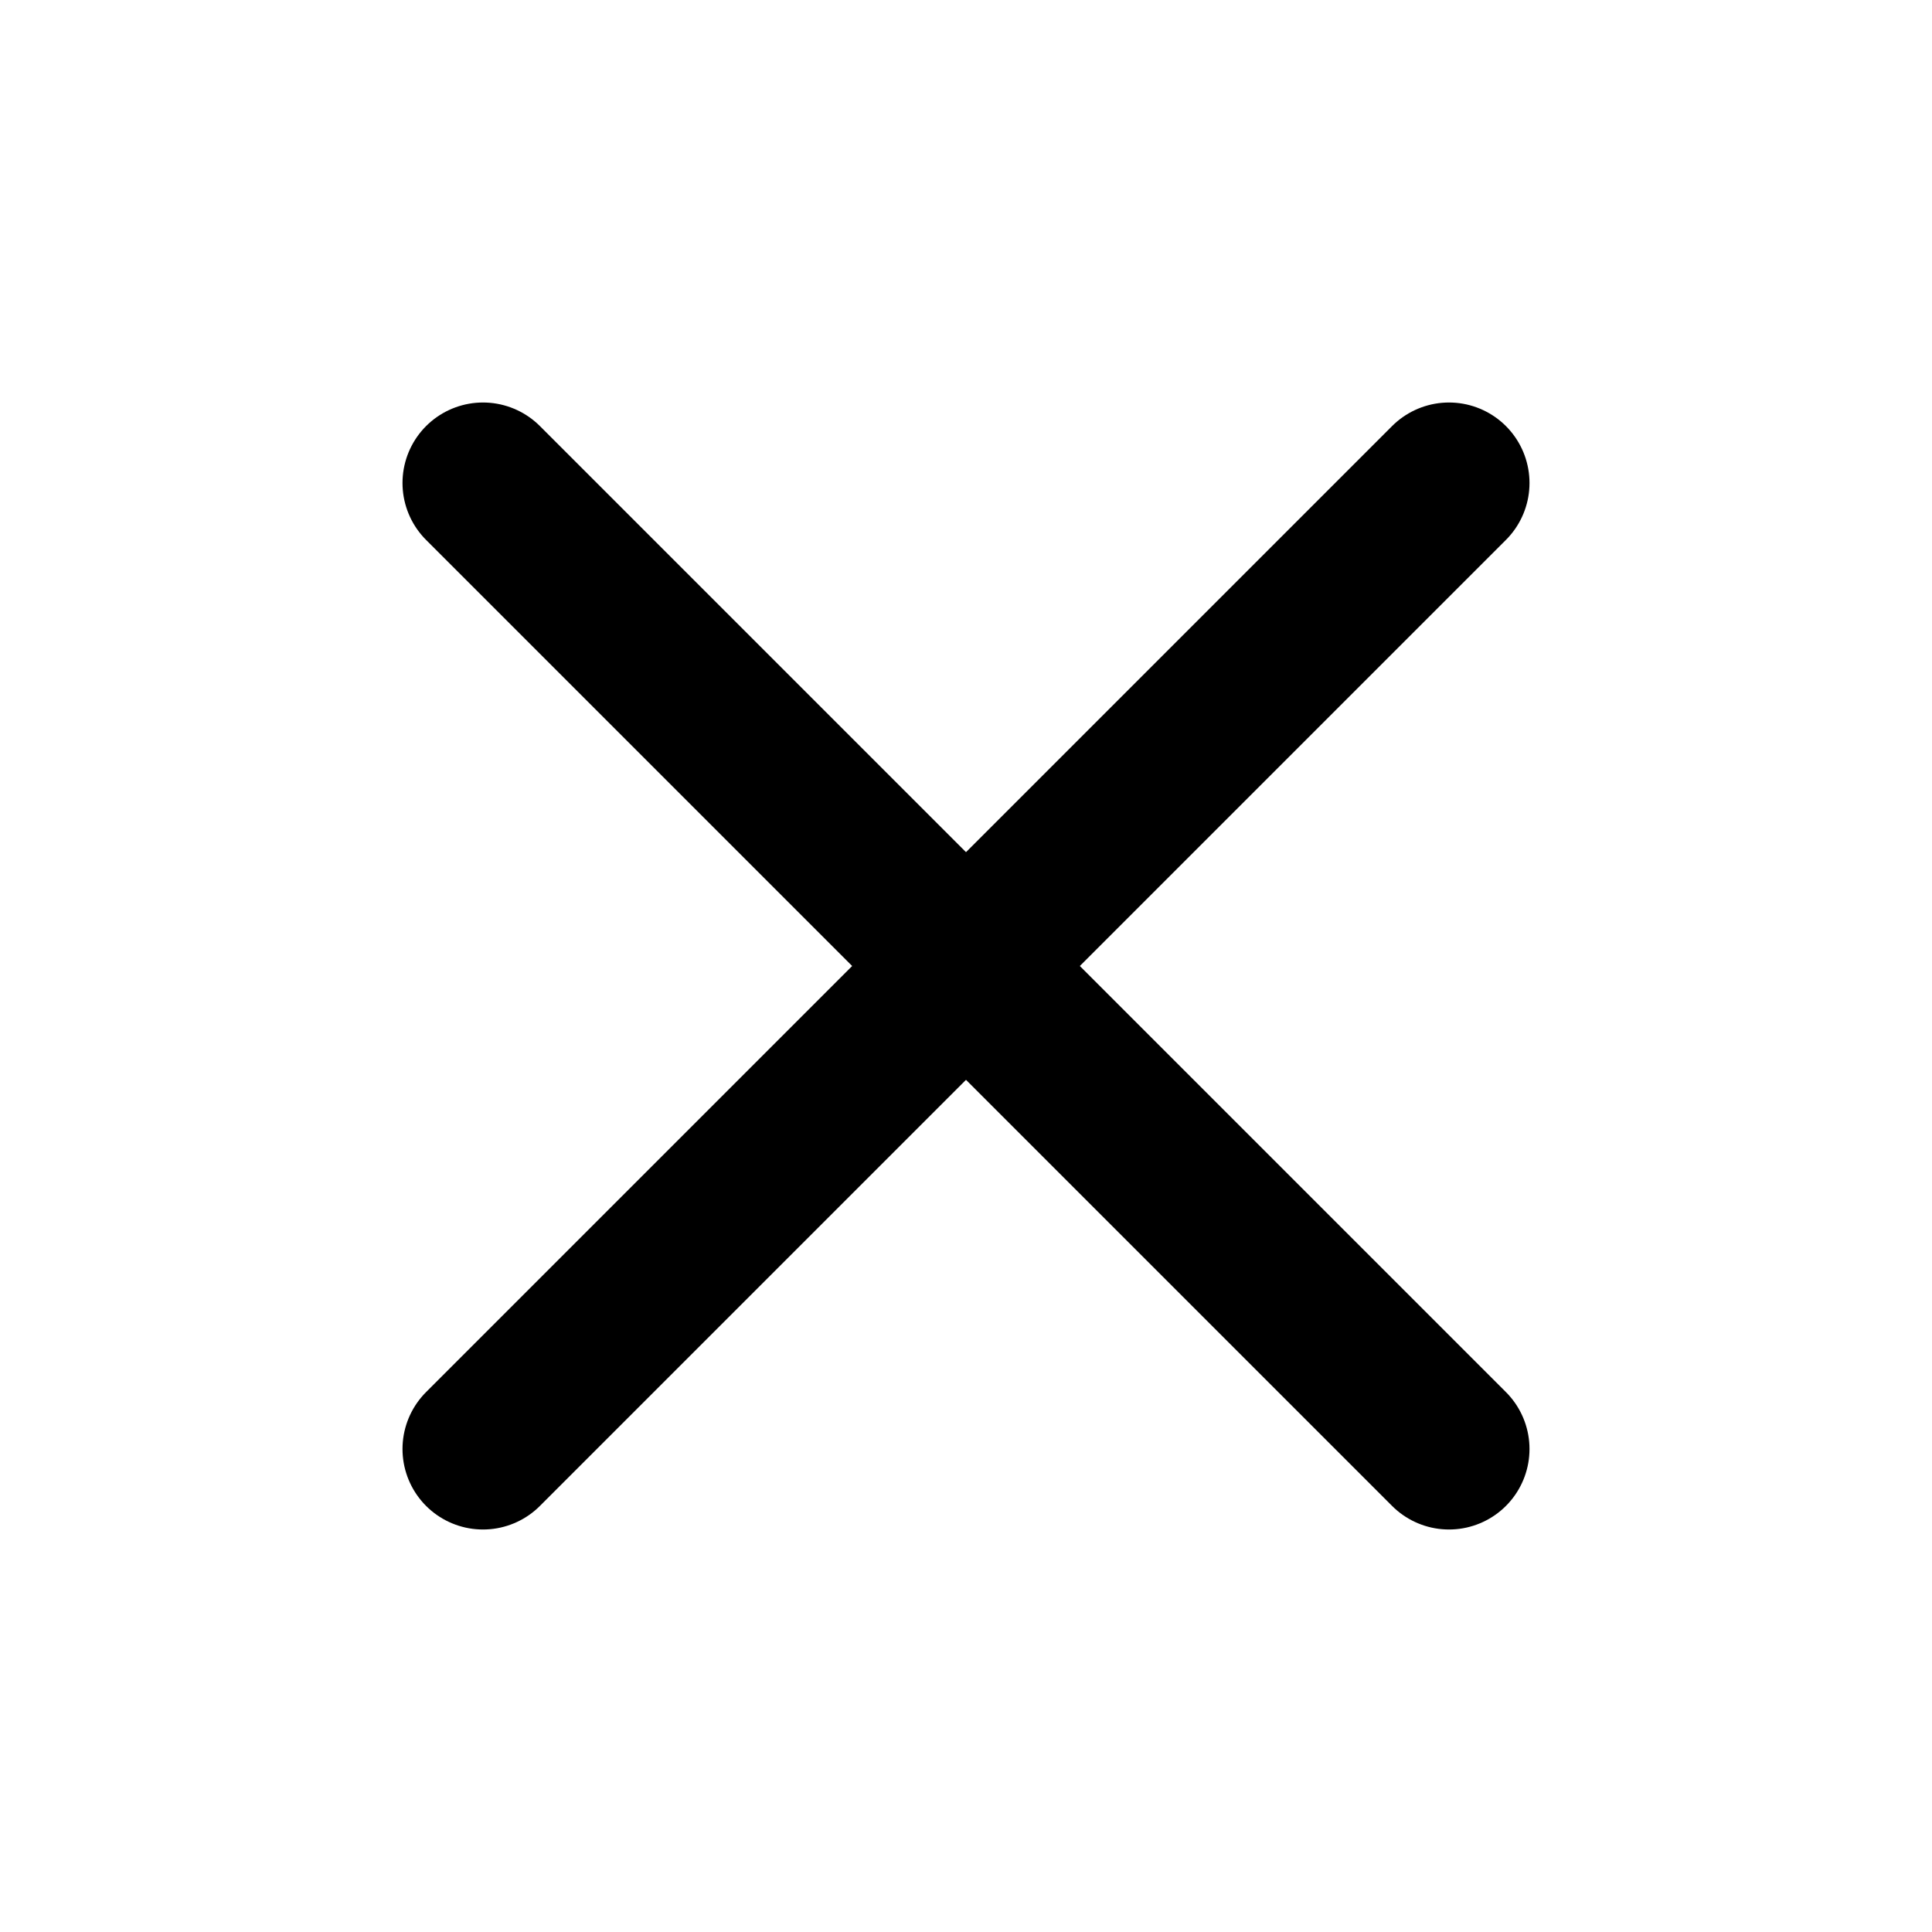
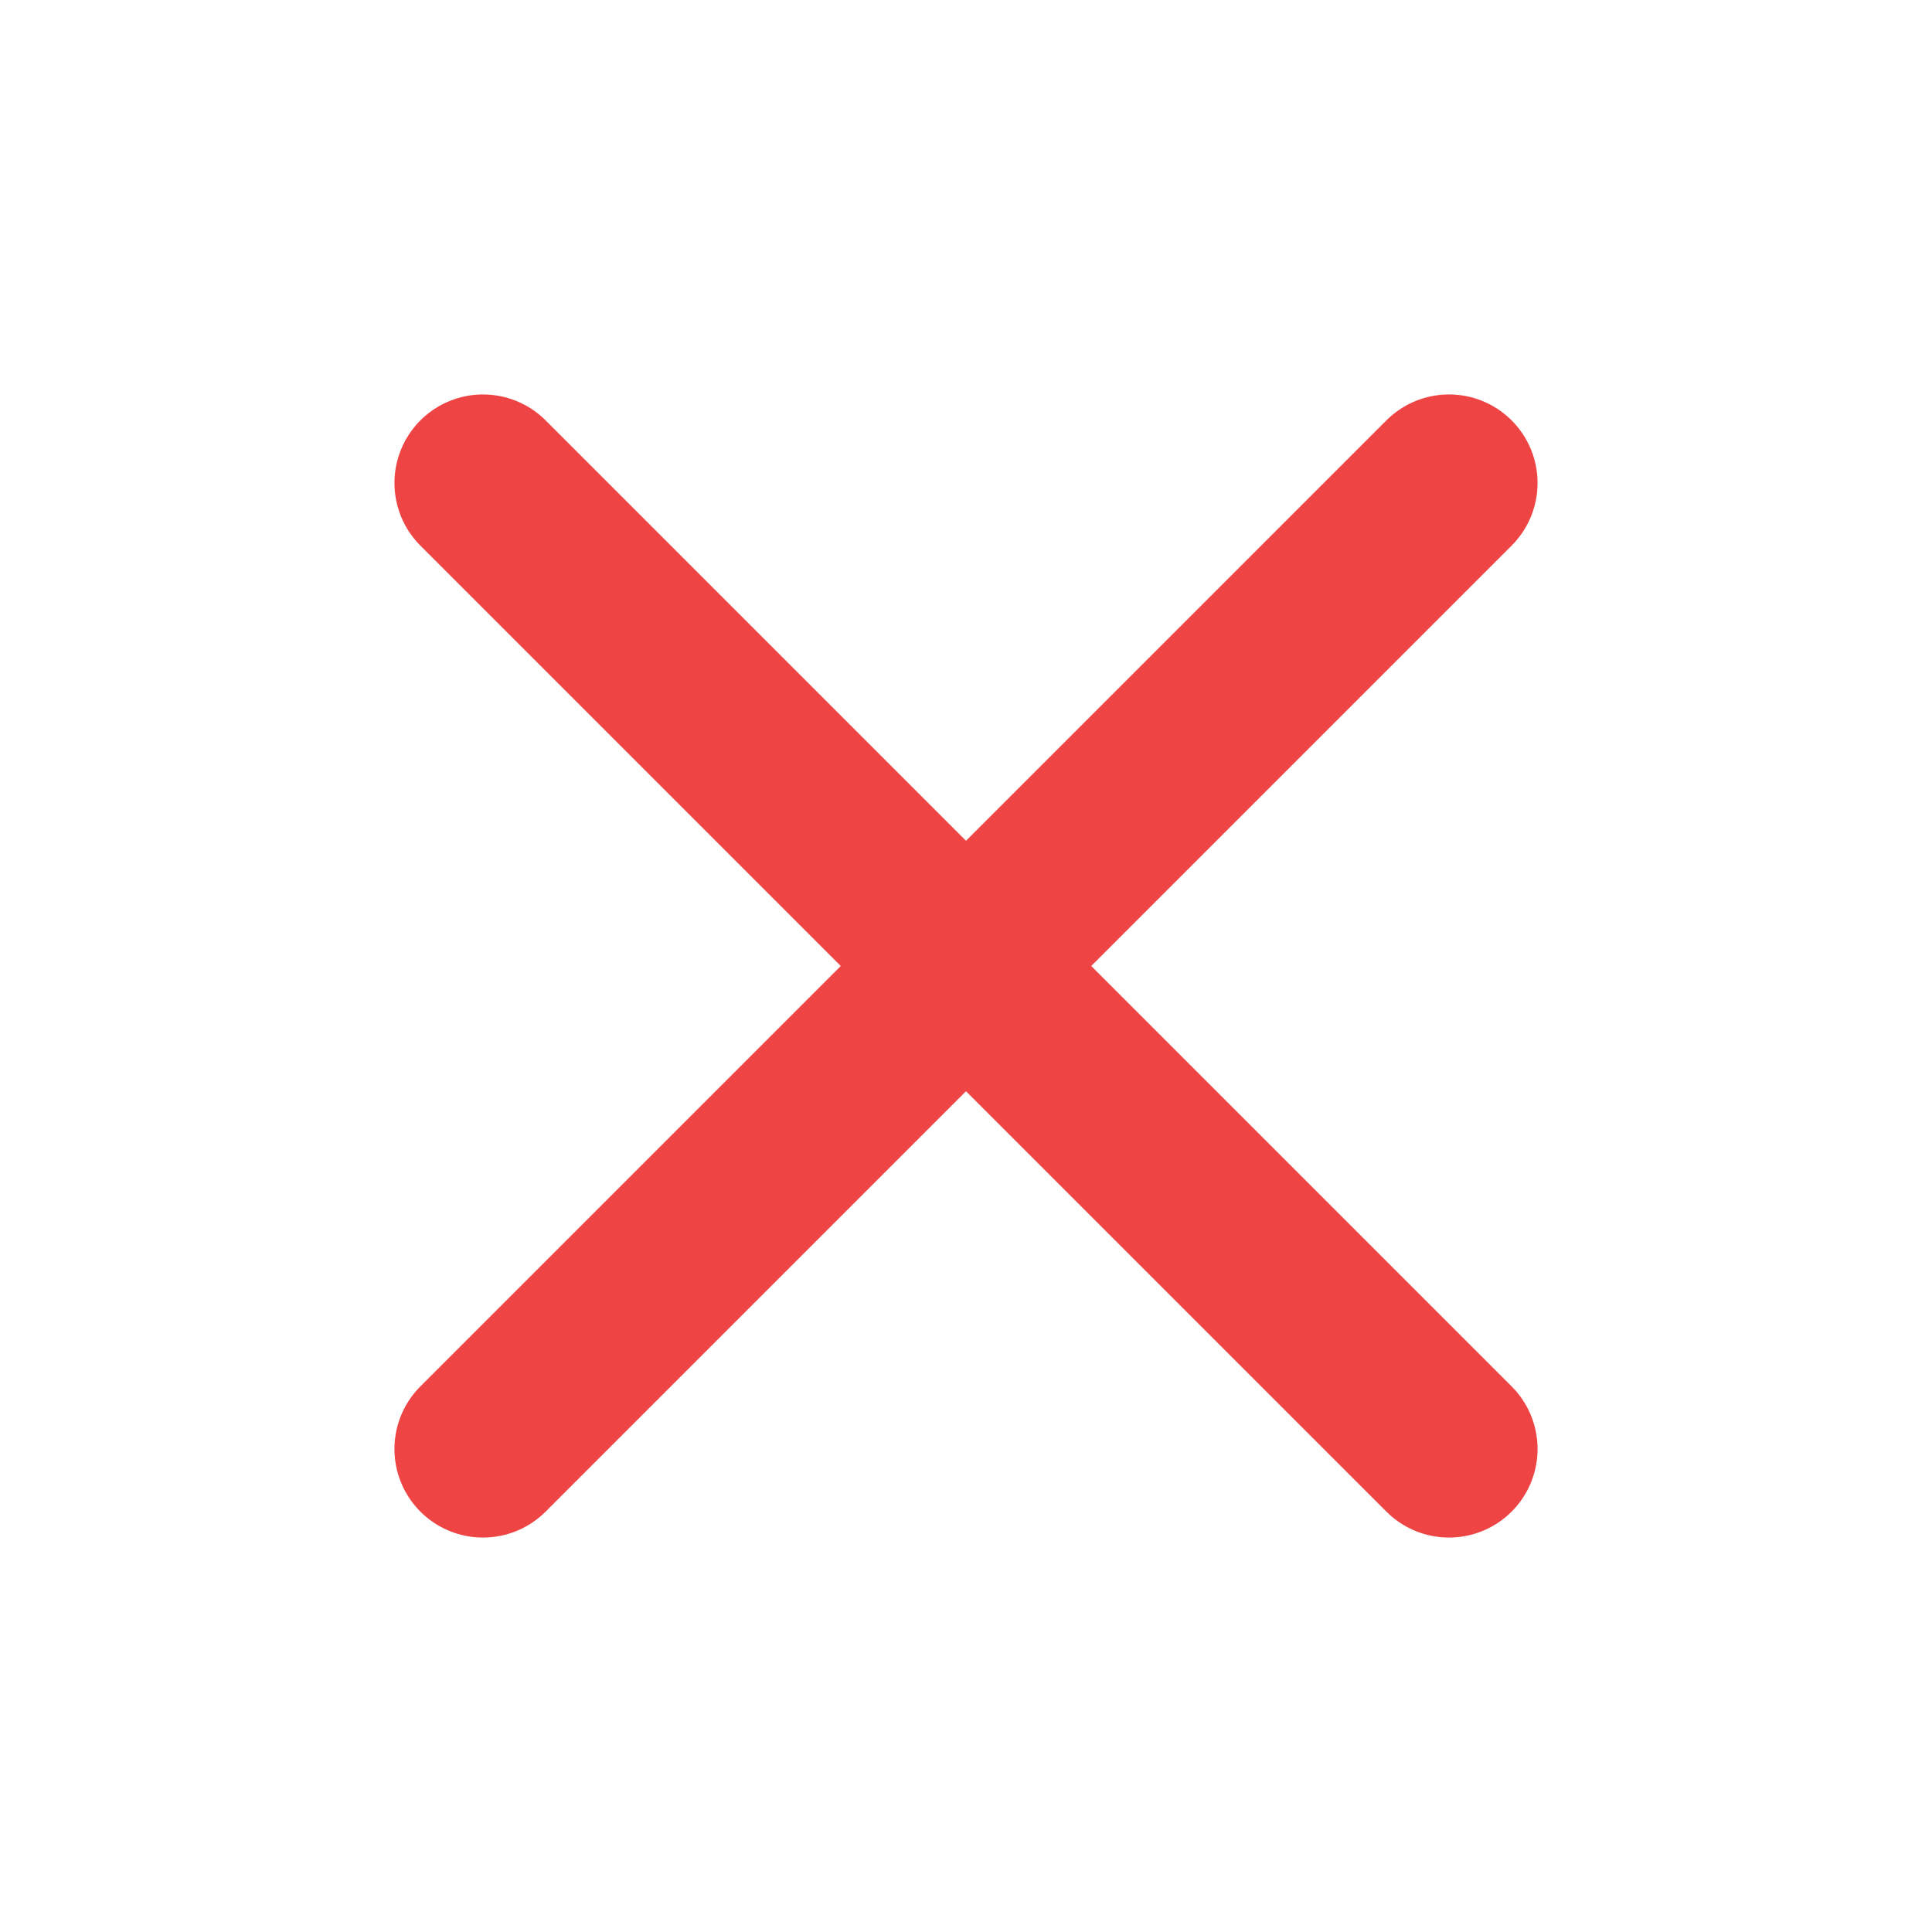
- <svg xmlns="http://www.w3.org/2000/svg" width="24" height="24" viewBox="0 0 24 24" fill="none" stroke="currentColor" stroke-width="2" stroke-linecap="round" stroke-linejoin="round" class="lucide lucide-x-icon lucide-x">
-   <path d="M18 6 6 18" />
-   <path d="m6 6 12 12" />
+ <svg xmlns="http://www.w3.org/2000/svg" width="24" height="24" fill="none" viewBox="0 0 24 24">
+   <path stroke="#ef4444" stroke-linecap="round" stroke-linejoin="round" stroke-width="2.2" d="M18 6 6 18M6 6l12 12" />
</svg>
